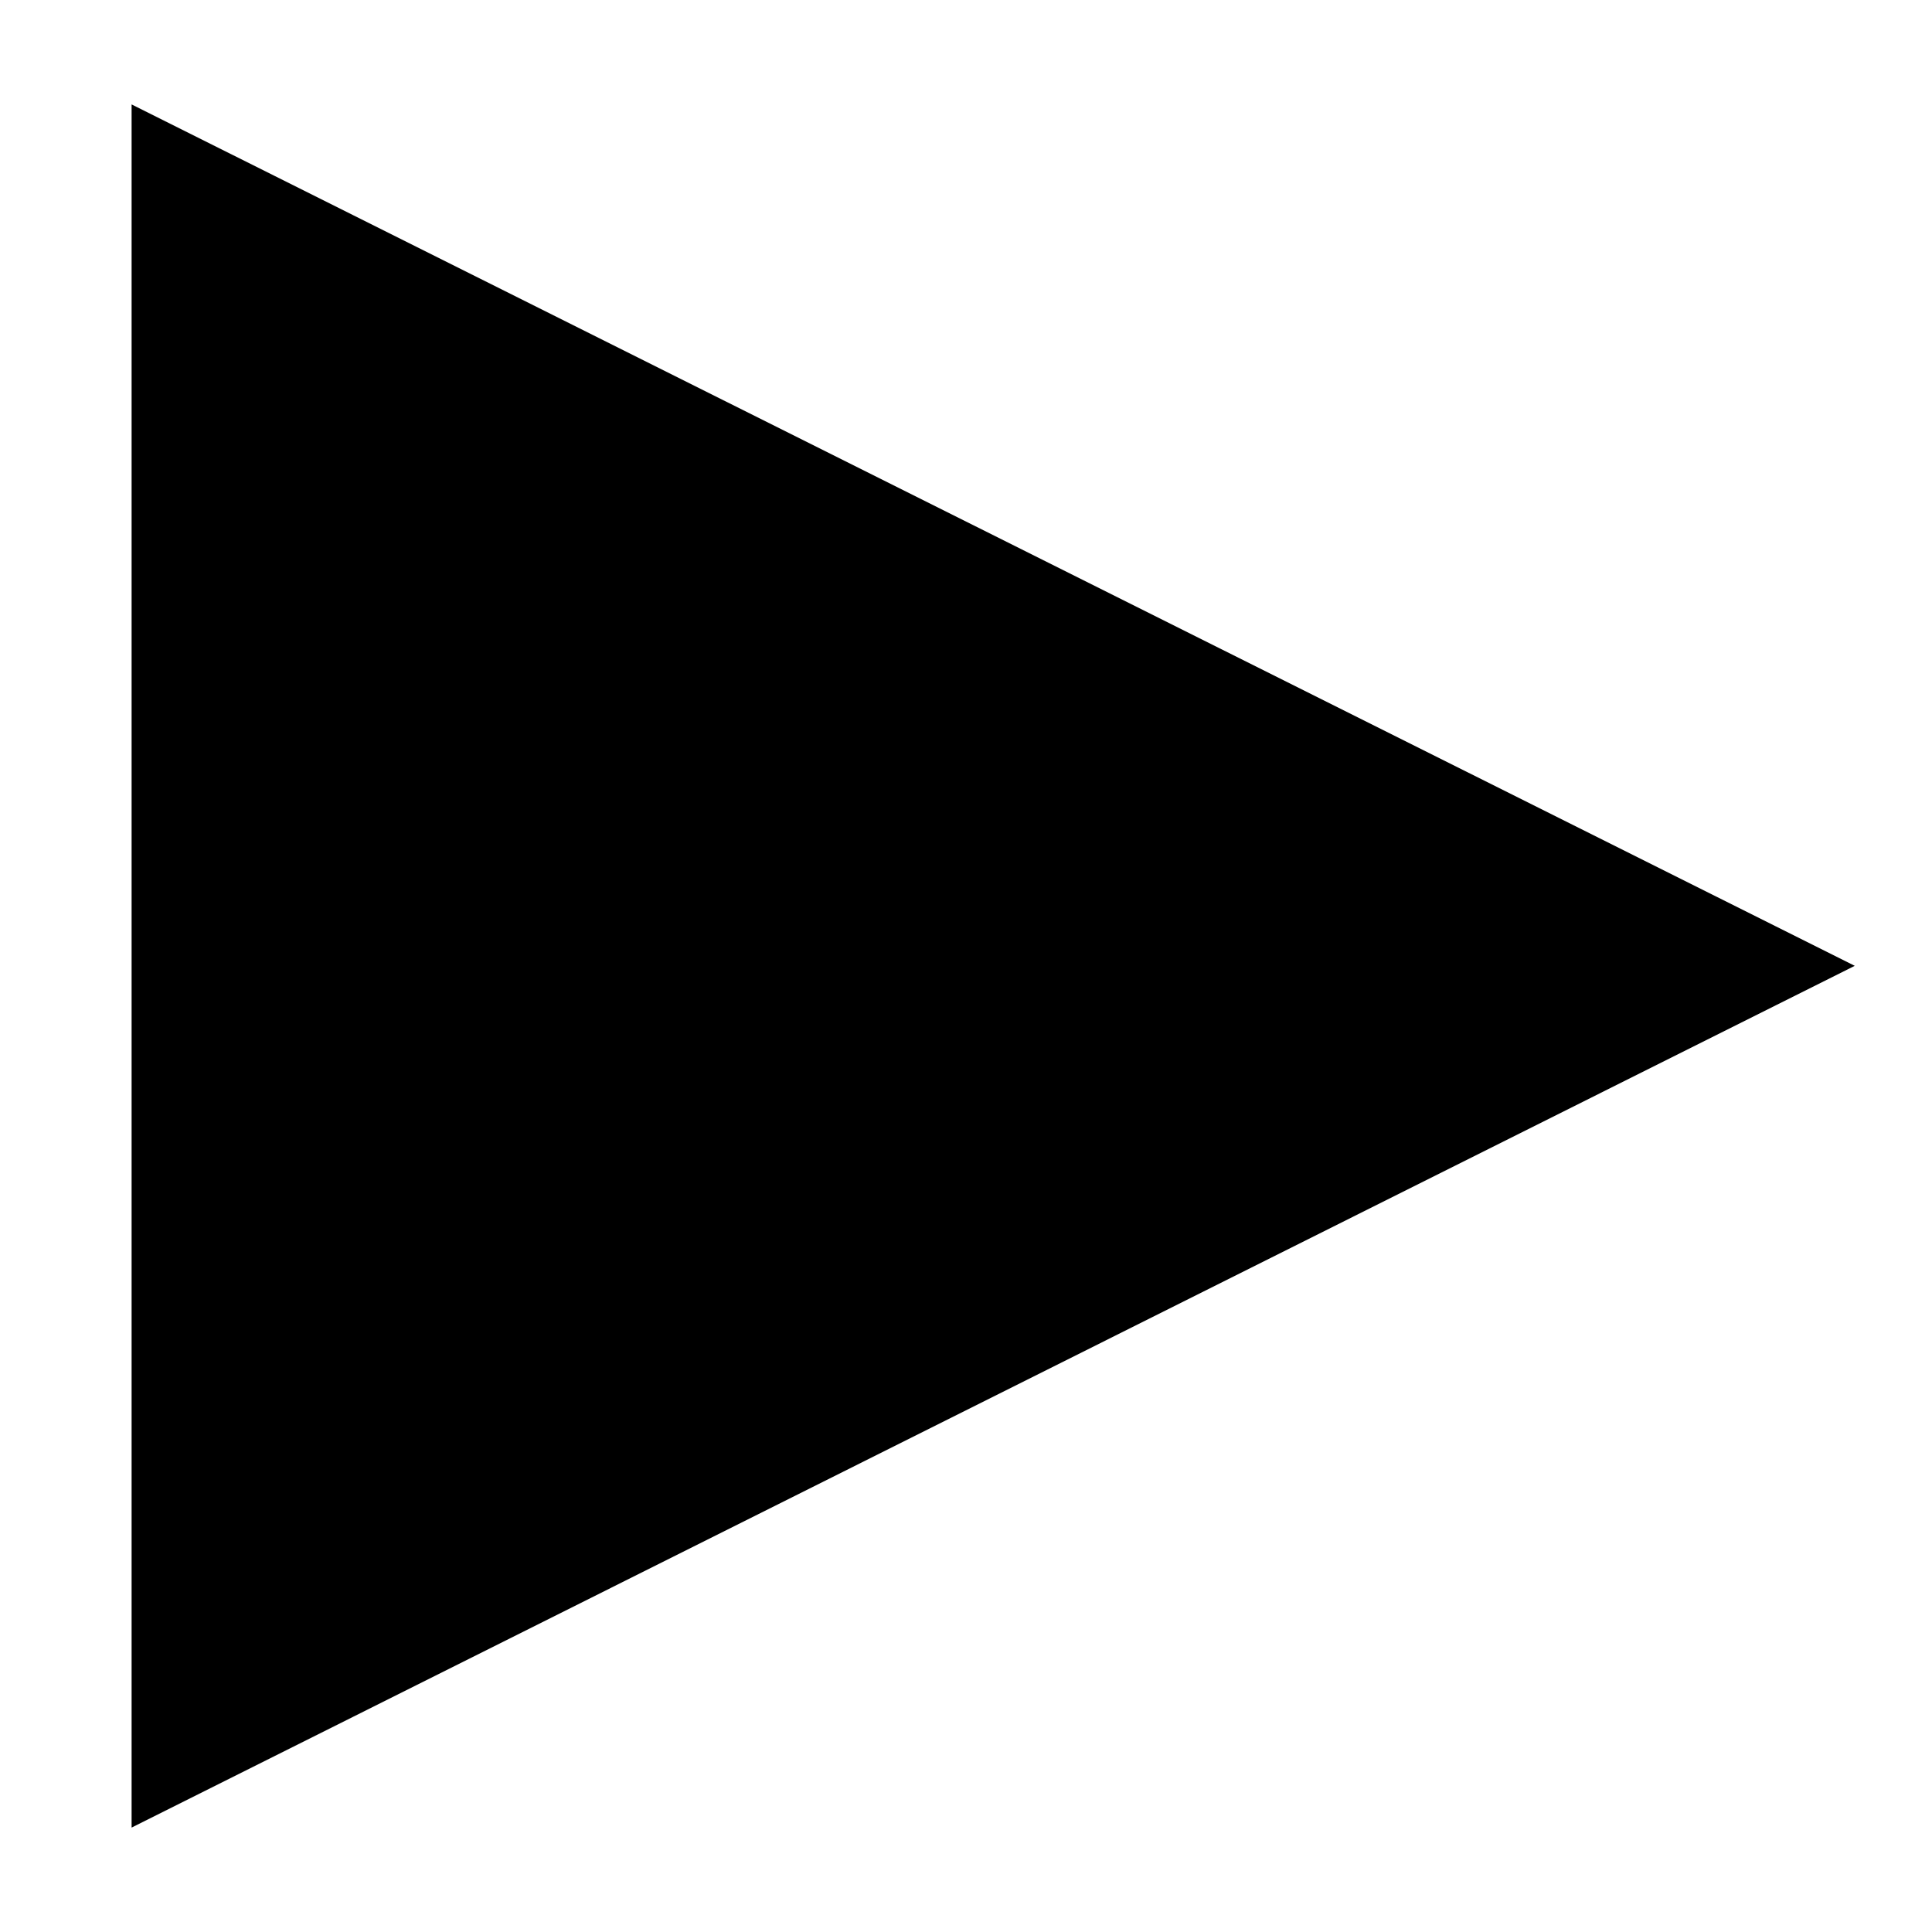
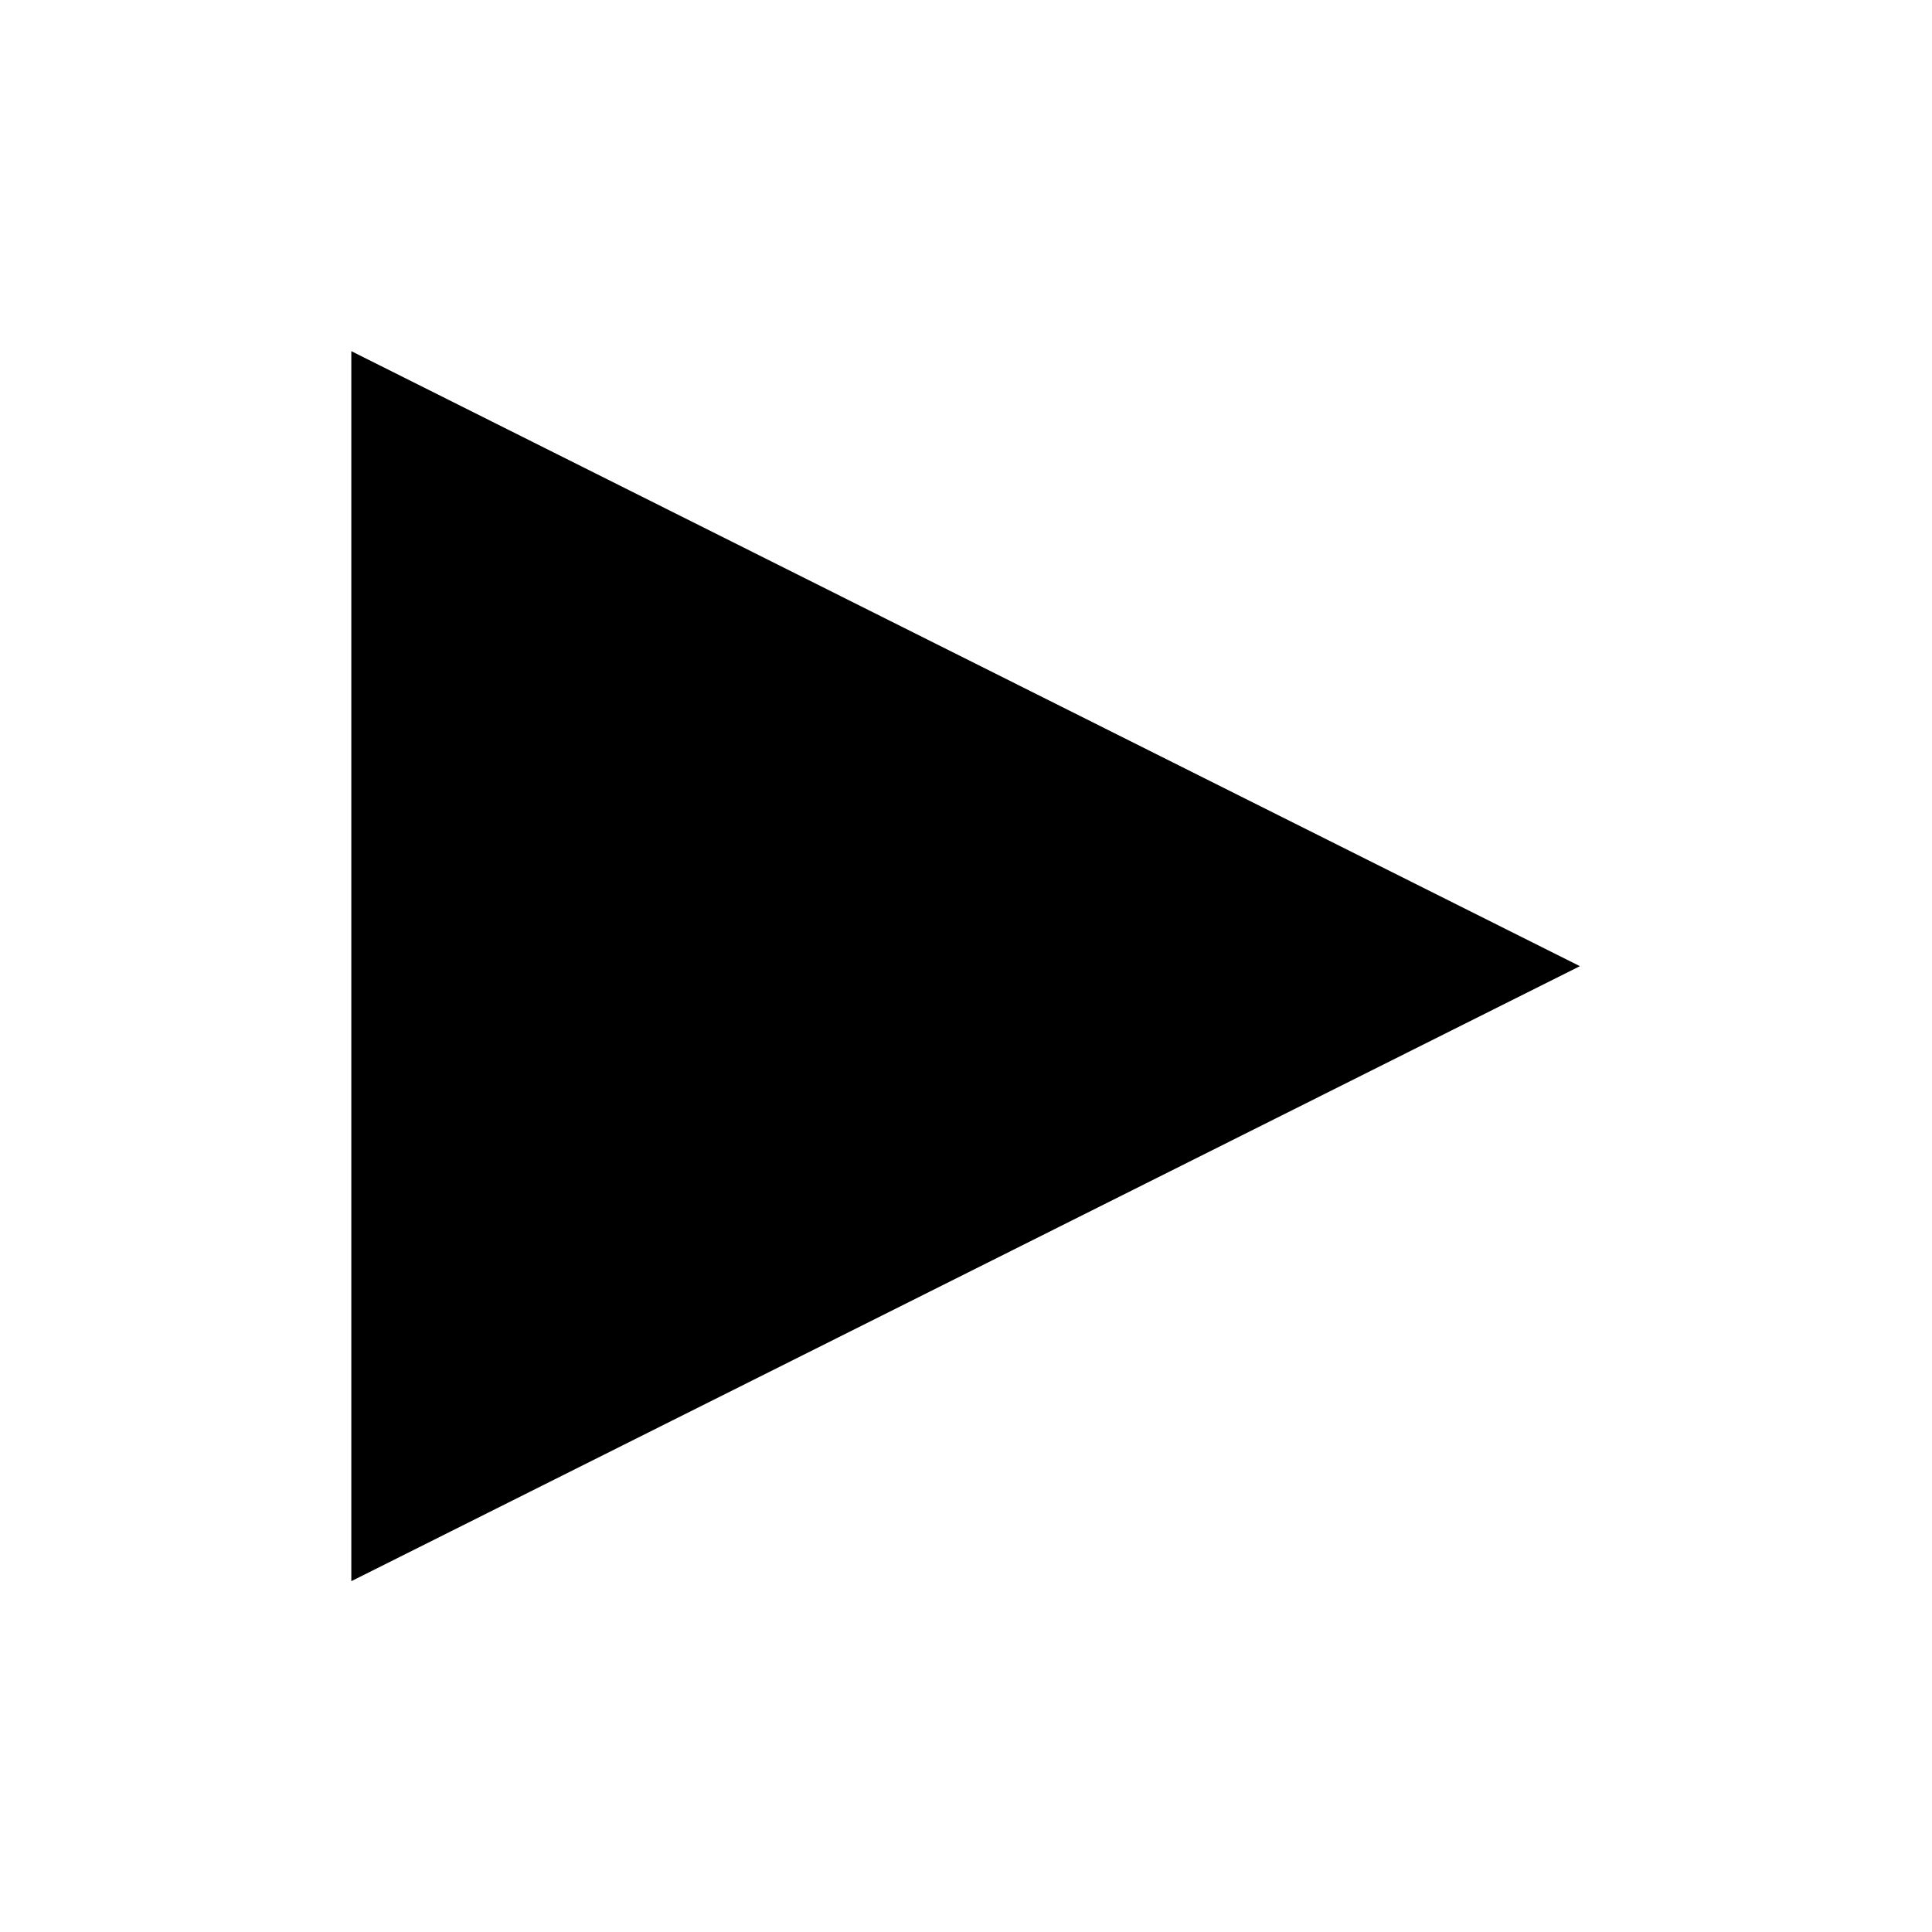
<svg xmlns="http://www.w3.org/2000/svg" width="22" height="22" viewBox="0 0 5.821 5.821" version="1.1" id="svg8">
  <defs id="defs2" />
  <g id="layer1">
-     <path style="fill:#000000;stroke:#000000;stroke-width:0.265px;stroke-linecap:butt;stroke-linejoin:miter;stroke-opacity:1;fill-opacity:1" d="M 0.529,0.529 V 5.292 L 5.292,2.91 0.529,0.529 V 5.292 L 5.292,2.91 Z" id="path2115" />
+     <path style="fill:#000000;fill-opacity:1;stroke:#000000;stroke-width:0.189px;stroke-linecap:butt;stroke-linejoin:miter;stroke-opacity:1" d="M 1.153,1.211 V 4.611 L 4.549,2.911 1.153,1.211 V 4.611 L 4.549,2.911 Z" id="path2115" />
  </g>
</svg>
